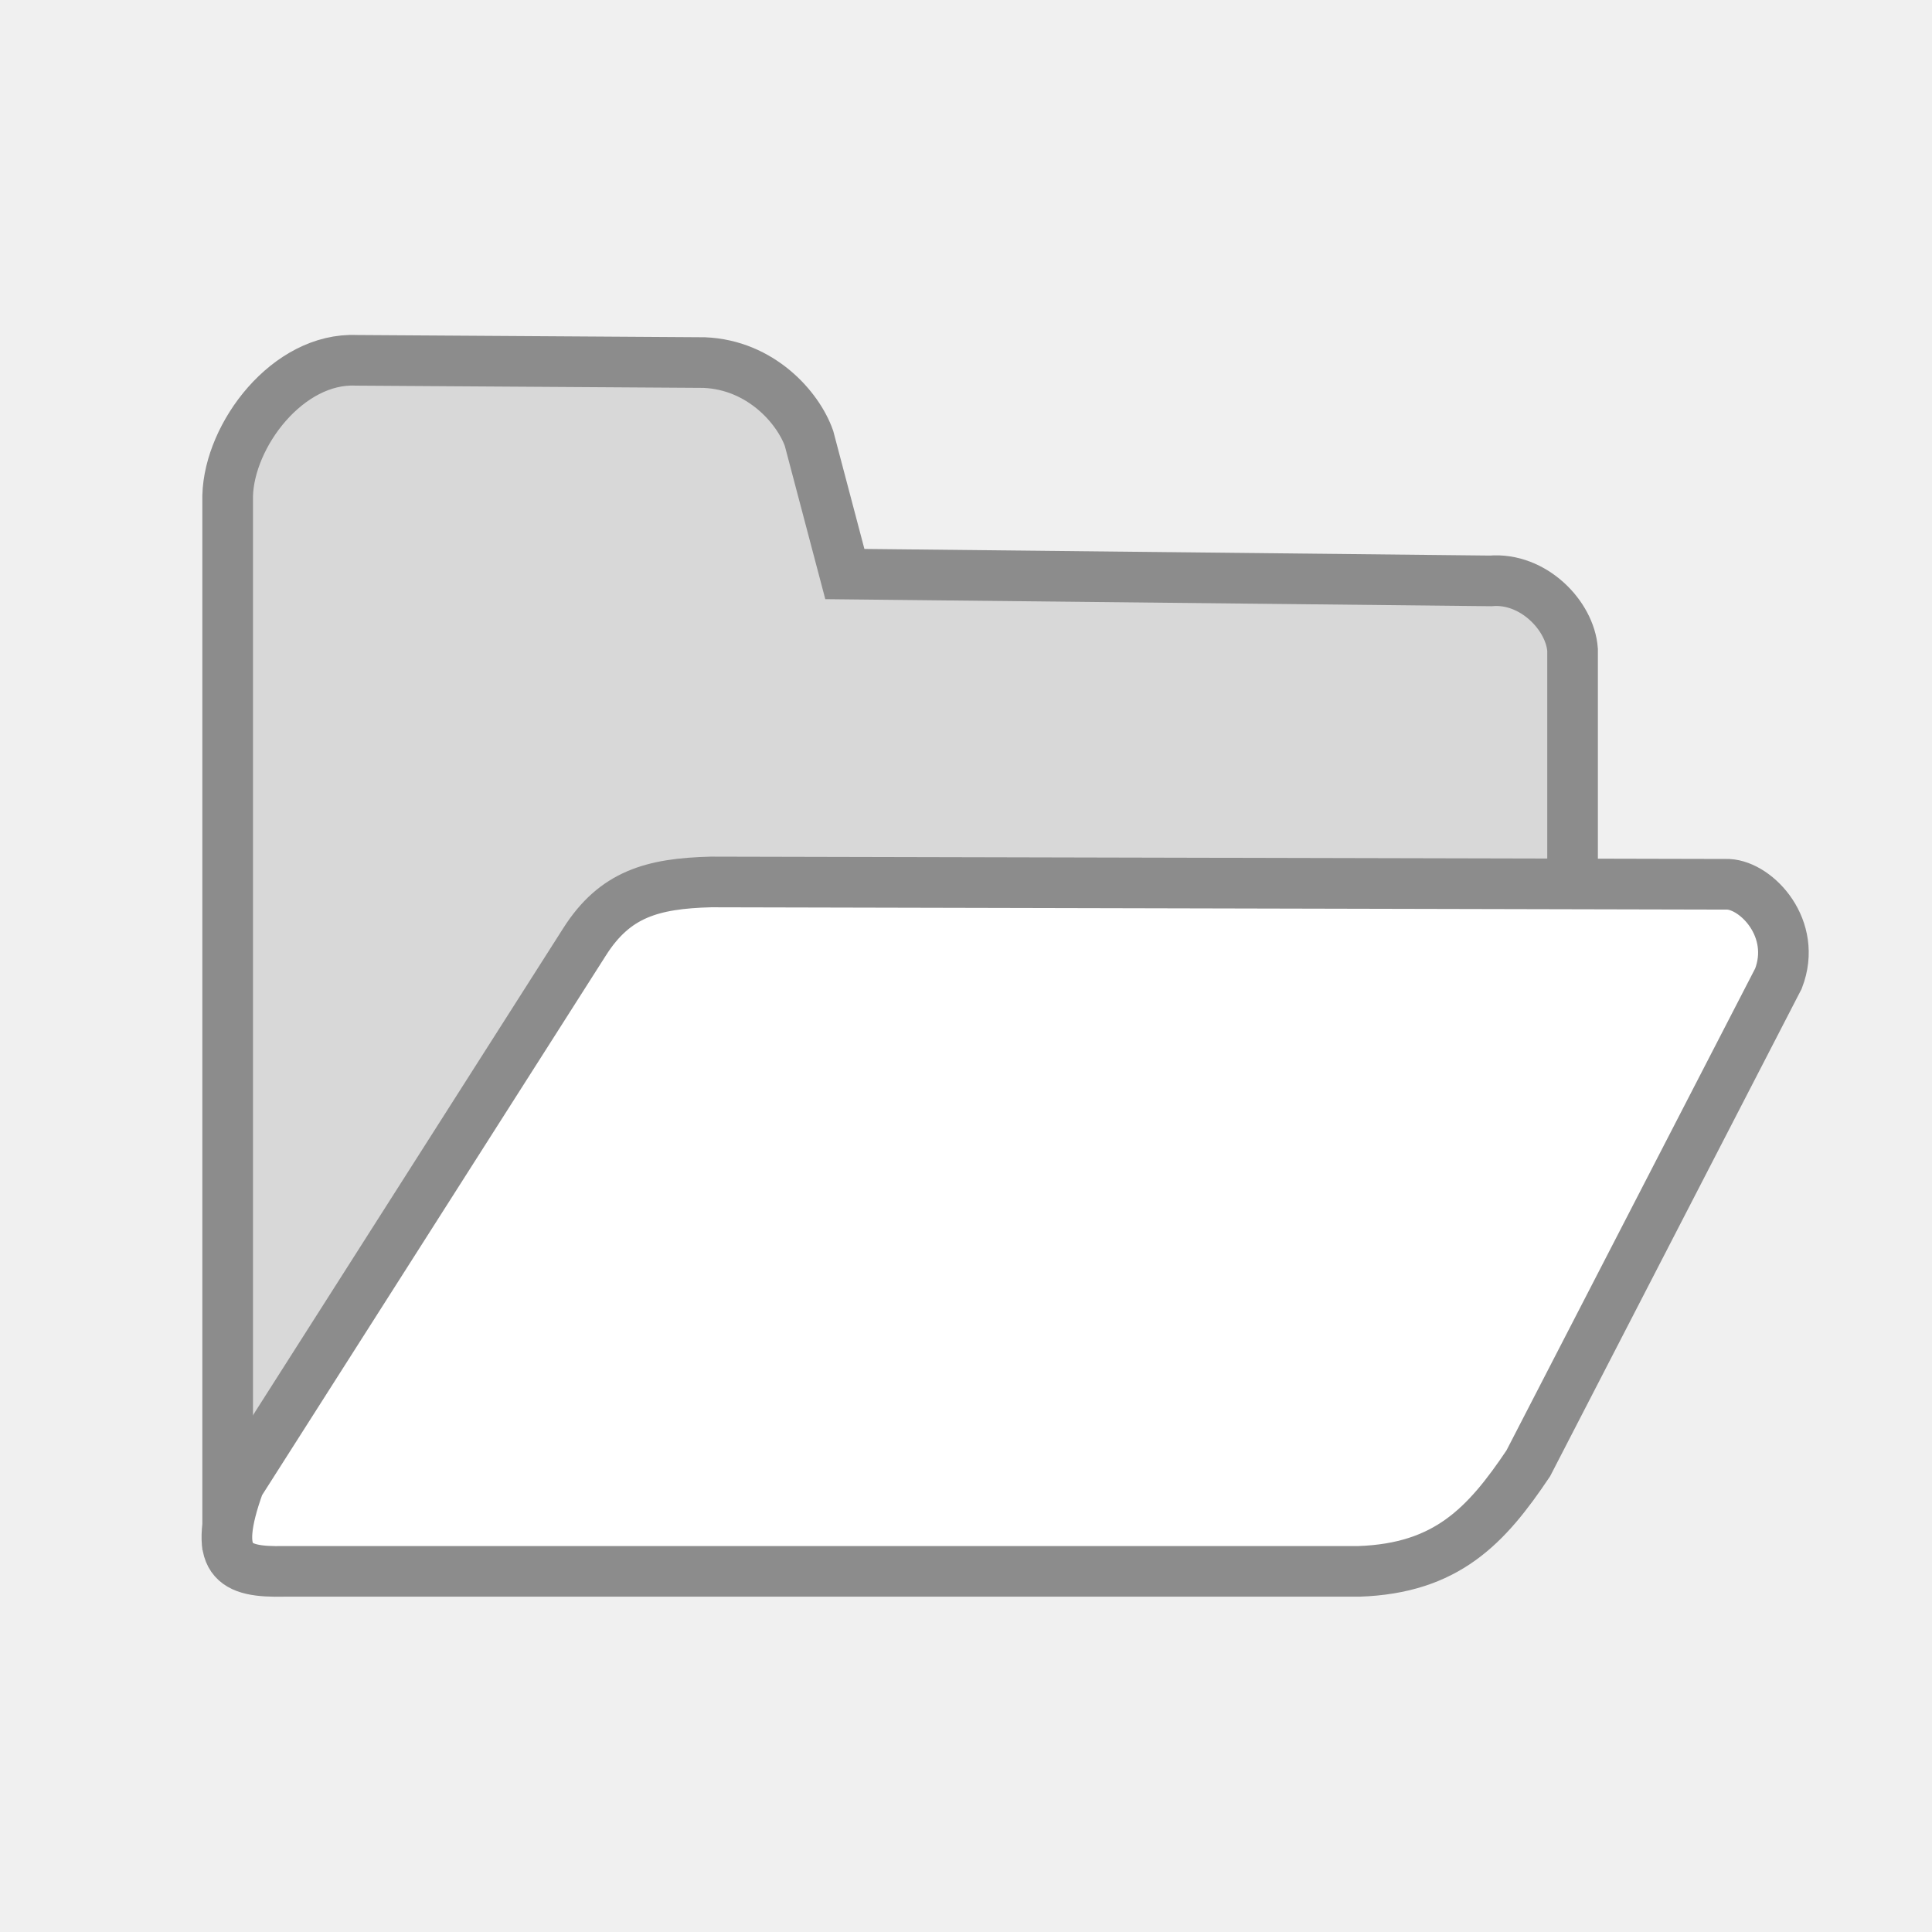
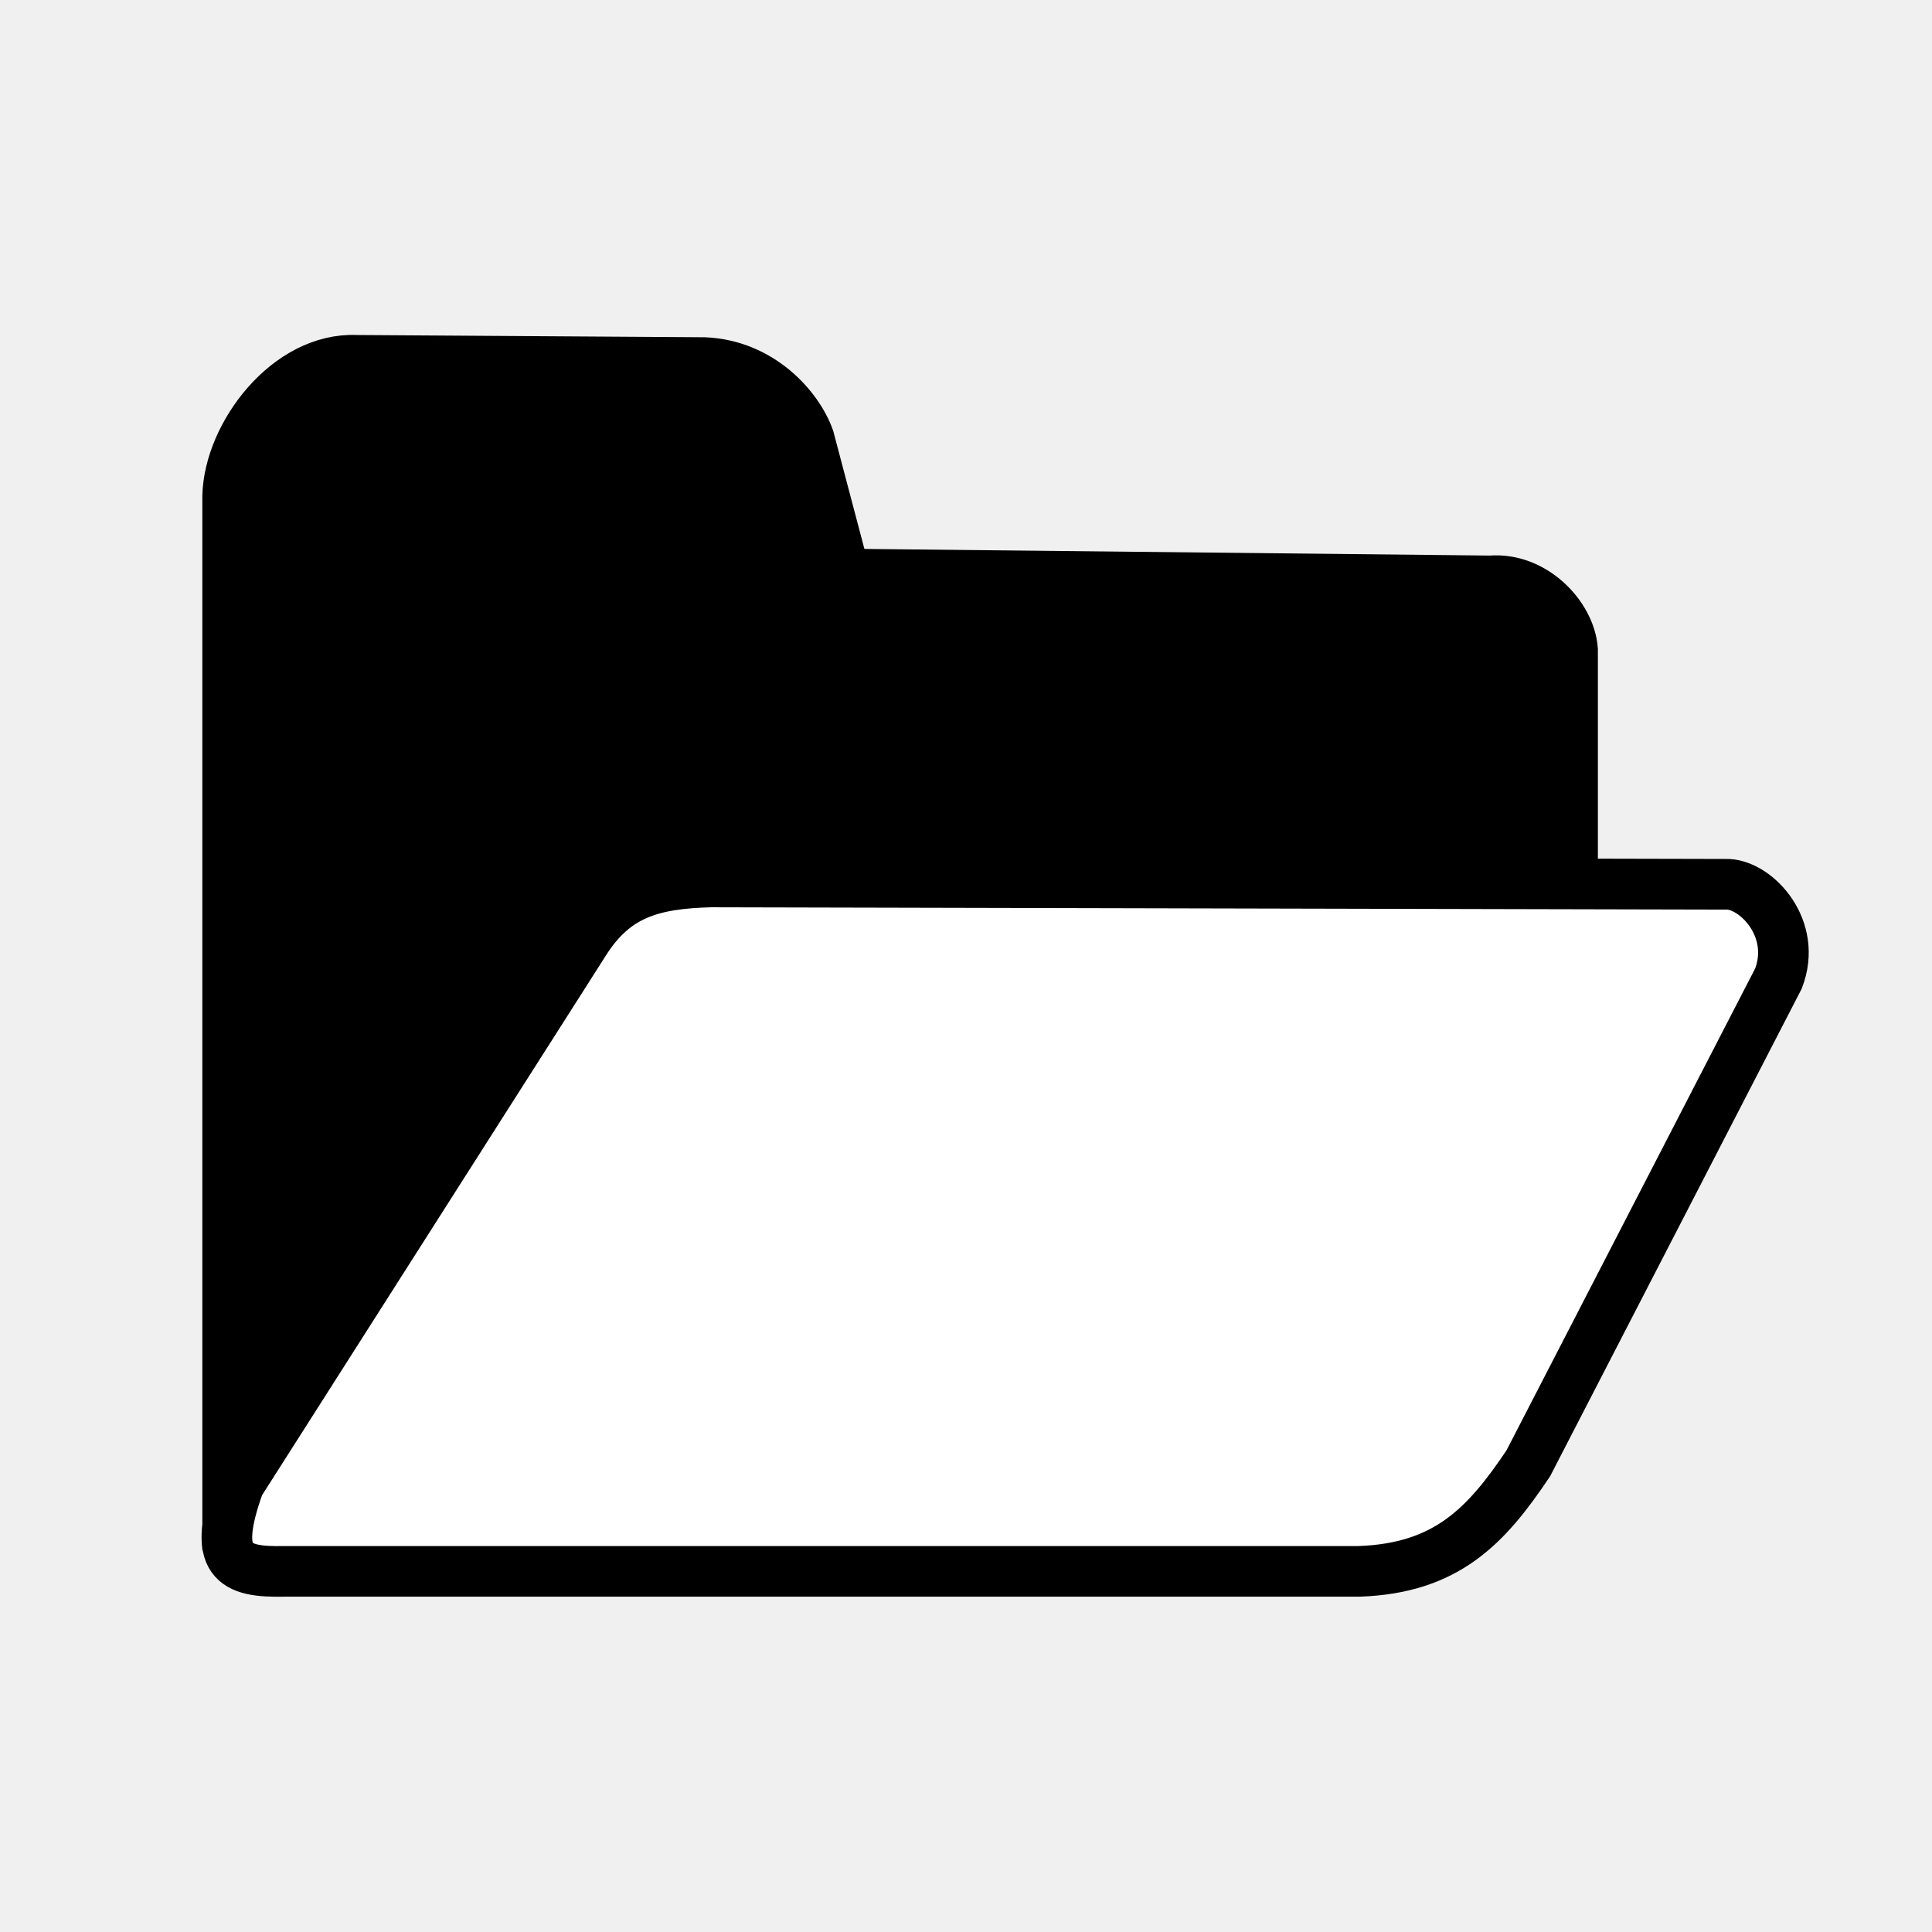
<svg xmlns="http://www.w3.org/2000/svg" version="1.1" id="svg895" width="24" height="24" viewBox="0 0 24 24">
  <defs id="defs899" />
-   <path style="fill:#d8d8d8;fill-opacity:1;fill-rule:evenodd;stroke:#8c8c8c;stroke-width:0.629;stroke-linecap:butt;stroke-linejoin:miter;stroke-miterlimit:4;stroke-dasharray:none;stroke-opacity:1" d="M 4.427,4.476 C 3.578,4.438 2.848,5.399 2.828,6.16 v 12.603 0 L 19.535,10.98 V 9.795 8.073 C 19.505,7.649 19.048,7.171 18.516,7.216 L 10.495,7.131 10.05,5.446 C 9.914,5.061 9.45,4.533 8.748,4.504 Z" id="path9826-8" />
-   <path style="fill:#ffffff;fill-opacity:1;fill-rule:evenodd;stroke:#8c8c8c;stroke-width:0.629;stroke-linecap:butt;stroke-linejoin:miter;stroke-miterlimit:4;stroke-dasharray:none;stroke-opacity:1" d="m 2.971,18.435 c -0.351,0.972 -0.069,1.099 0.562,1.085 H 16.883 c 1.085,-0.038 1.579,-0.561 2.102,-1.342 l 3.108,-6.023 c 0.237,-0.618 -0.266,-1.151 -0.622,-1.17 L 8.832,10.956 c -0.73,0.019 -1.194,0.152 -1.569,0.742 z" id="path9828" />
+   <path style="fill:#000000;fill-opacity:1;fill-rule:evenodd;stroke:#000000;stroke-width:0.629;stroke-linecap:butt;stroke-linejoin:miter;stroke-miterlimit:4;stroke-dasharray:none;stroke-opacity:1" d="M 4.427,4.476 C 3.578,4.438 2.848,5.399 2.828,6.16 v 12.603 0 L 19.535,10.98 V 9.795 8.073 C 19.505,7.649 19.048,7.171 18.516,7.216 L 10.495,7.131 10.05,5.446 C 9.914,5.061 9.45,4.533 8.748,4.504 Z" id="path9826-8" />
+   <path style="fill:#ffffff;fill-opacity:1;fill-rule:evenodd;stroke:#000000;stroke-width:0.629;stroke-linecap:butt;stroke-linejoin:miter;stroke-miterlimit:4;stroke-dasharray:none;stroke-opacity:1" d="m 2.971,18.435 c -0.351,0.972 -0.069,1.099 0.562,1.085 H 16.883 c 1.085,-0.038 1.579,-0.561 2.102,-1.342 l 3.108,-6.023 c 0.237,-0.618 -0.266,-1.151 -0.622,-1.17 L 8.832,10.956 c -0.73,0.019 -1.194,0.152 -1.569,0.742 z" id="path9828" />
</svg>
